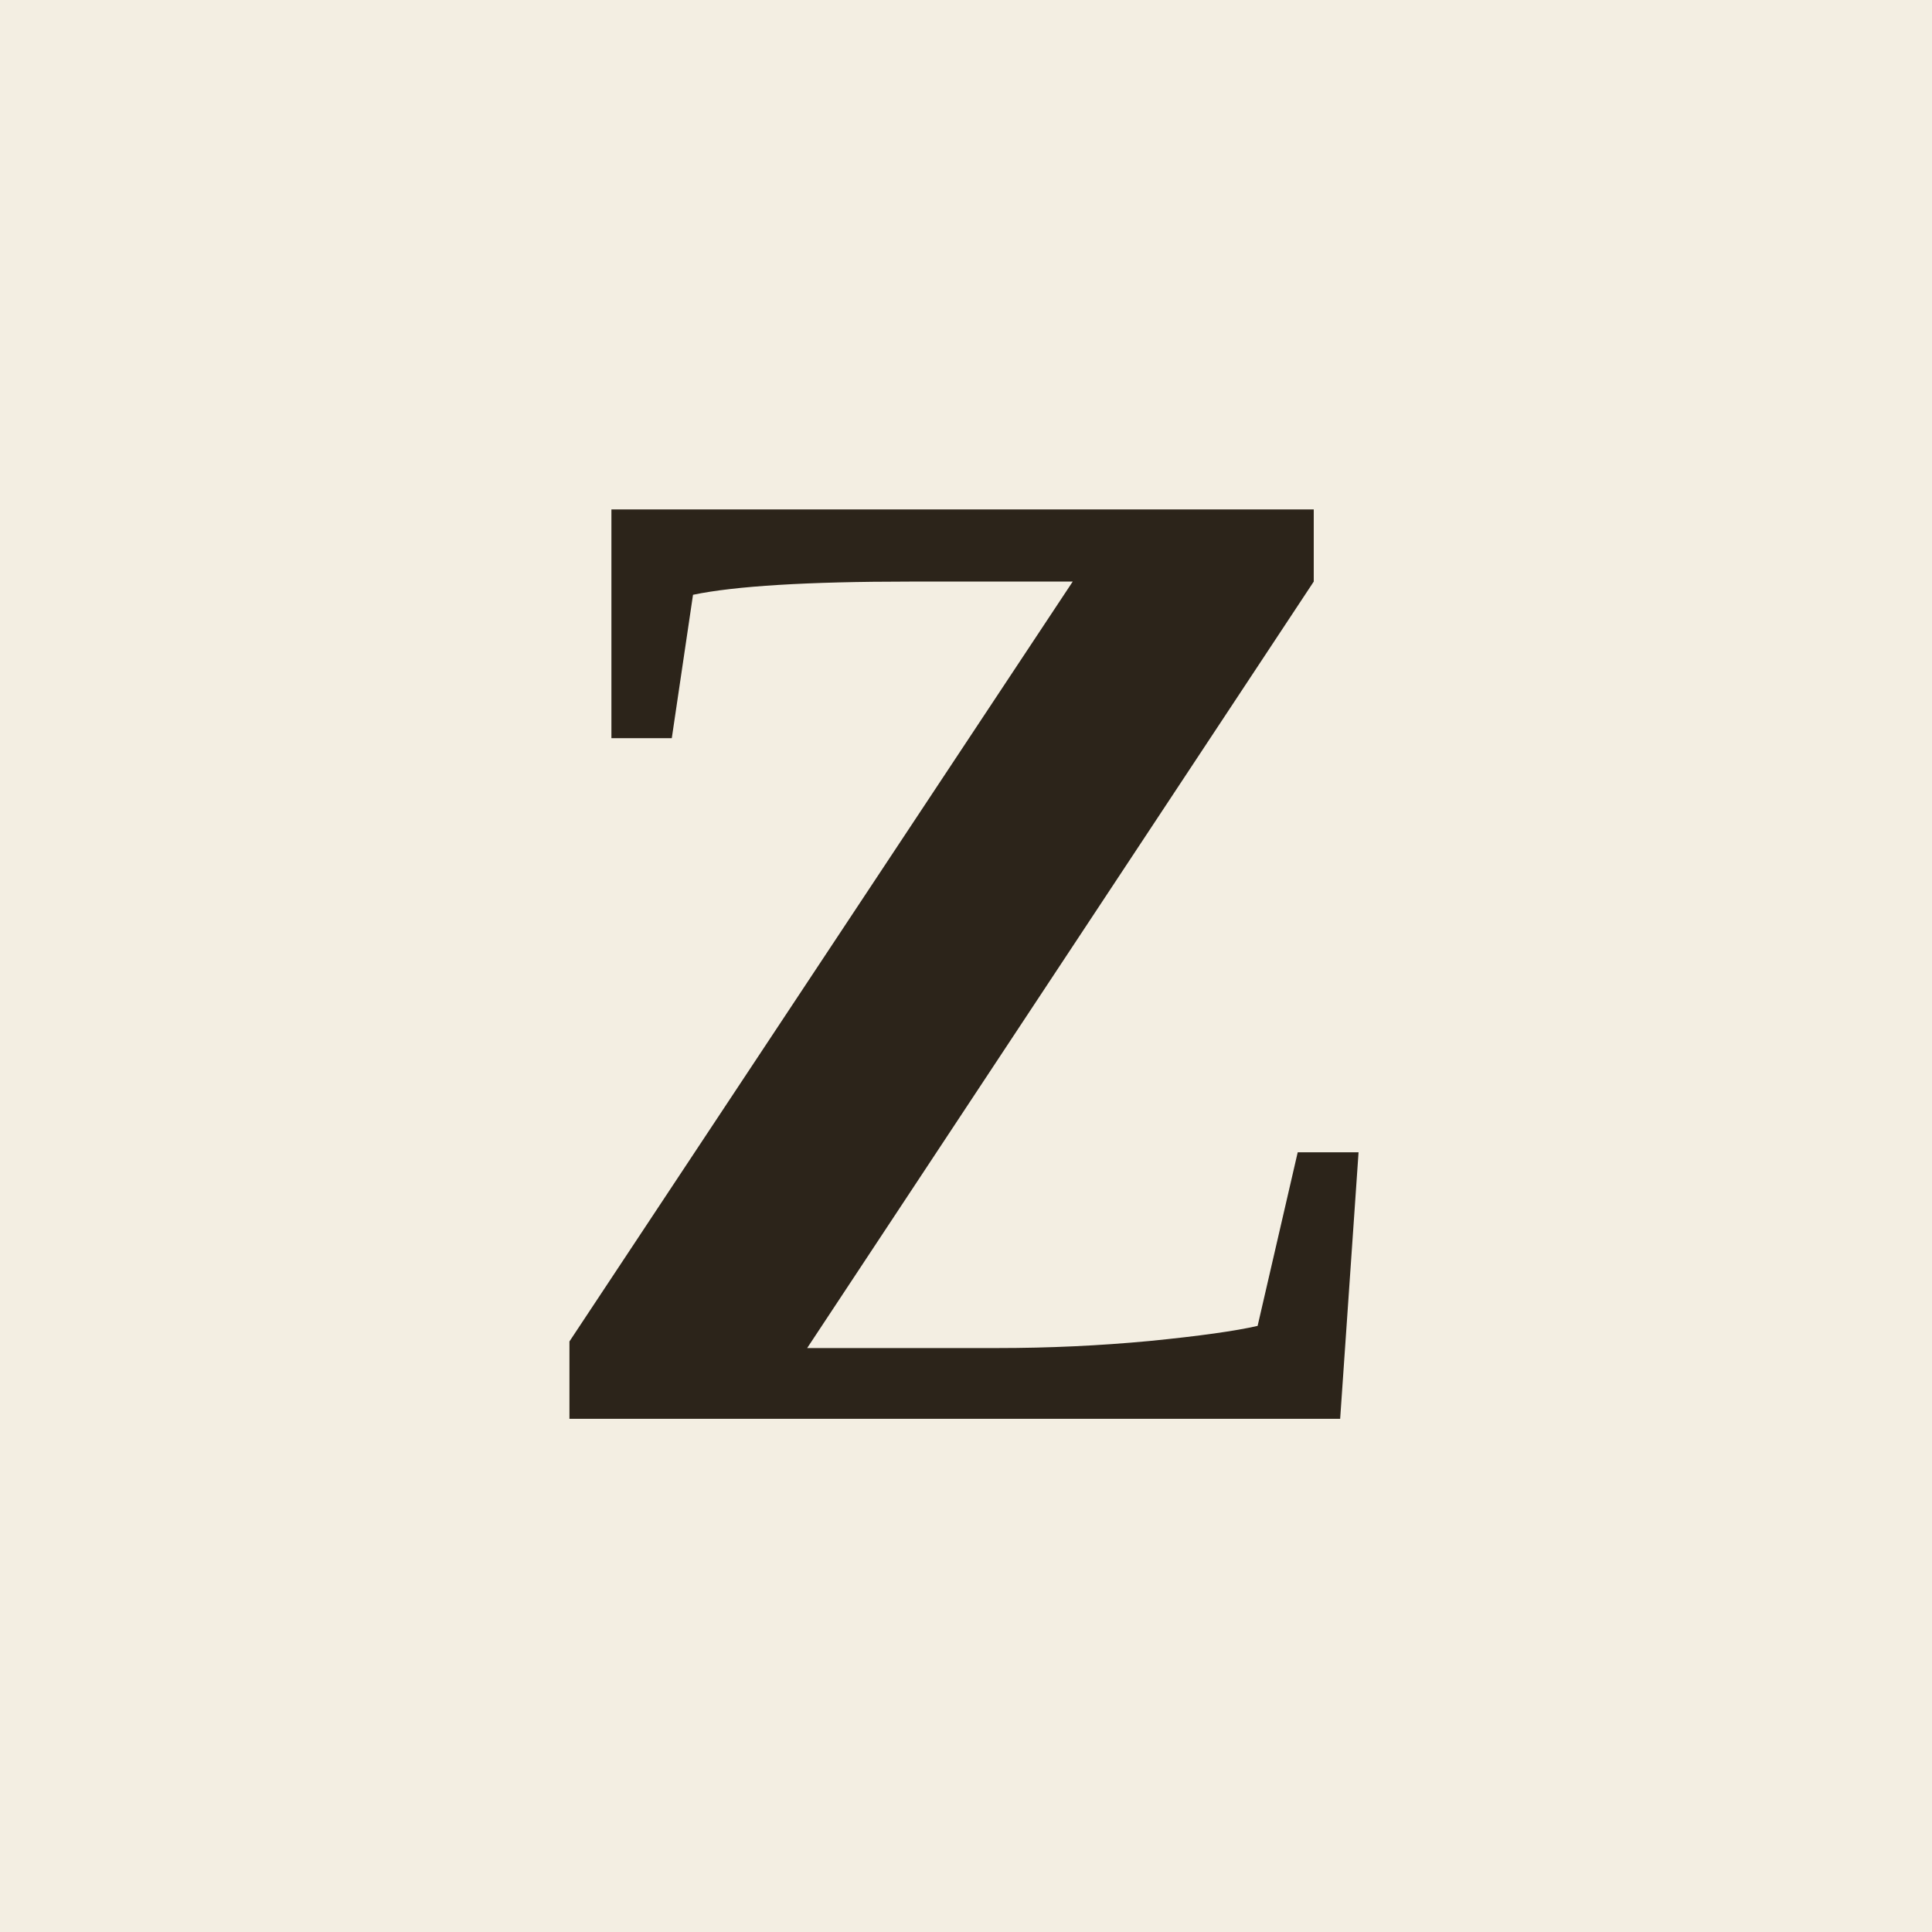
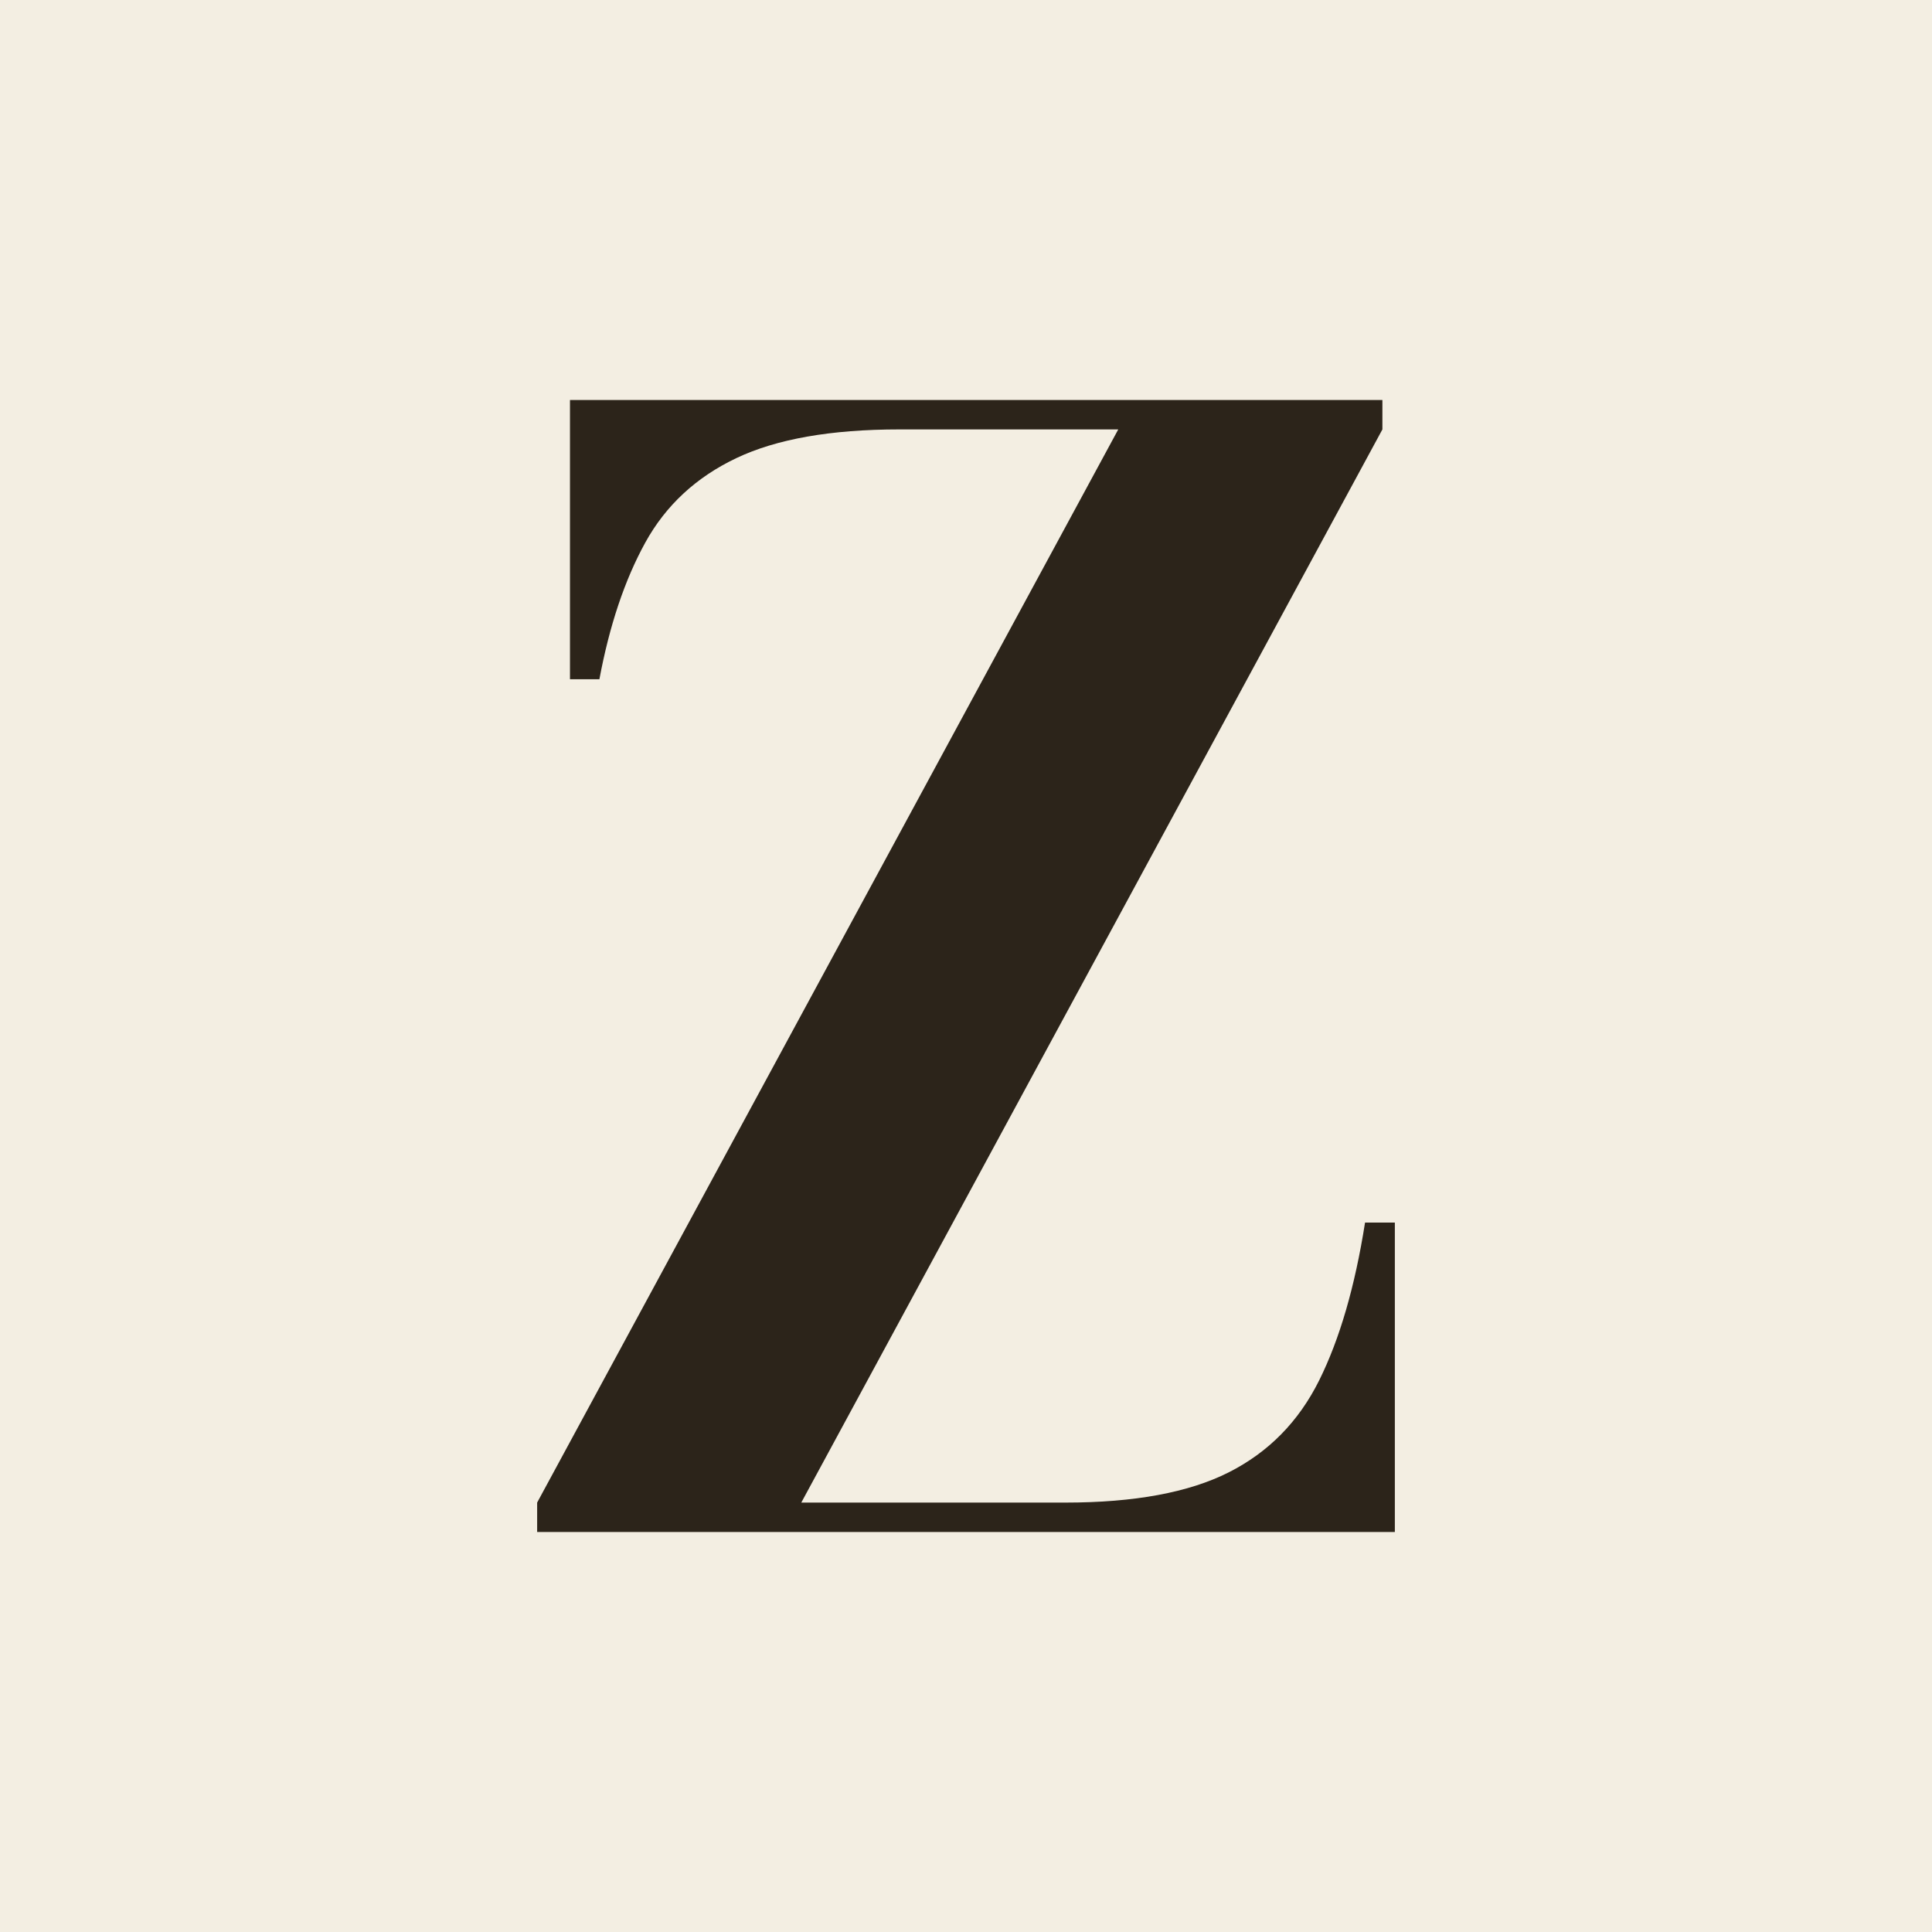
- <svg xmlns="http://www.w3.org/2000/svg" viewBox="0 0 64 64">
-   <rect width="64" height="64" fill="#f3eee2" />
-   <text x="32" y="47" font-family="Bodoni 72, Didot, Georgia, serif" font-size="46" font-weight="700" text-anchor="middle" fill="#2c241a">Z</text>
+ <svg xmlns="http://www.w3.org/2000/svg" viewBox="0 0 1024 1024" width="1024" height="1024">
+   <rect width="1024" height="1024" fill="#f3eee2" />
+   <path transform="matrix(0.4 0 0 -0.4 271.30 812.00)" fill="#2c241a" d="M33.5 0V39L803.5 1461H513.5Q377.5 1461 297.5 1423.0Q217.5 1385 176.75 1311.0Q136 1237 116 1130H77V1500H1153.5V1461L383.5 39H733.5Q870.5 39 949.75 79.0Q1029 119 1069.75 201.0Q1110.5 283 1130.5 410H1170V0Z" />
</svg>
